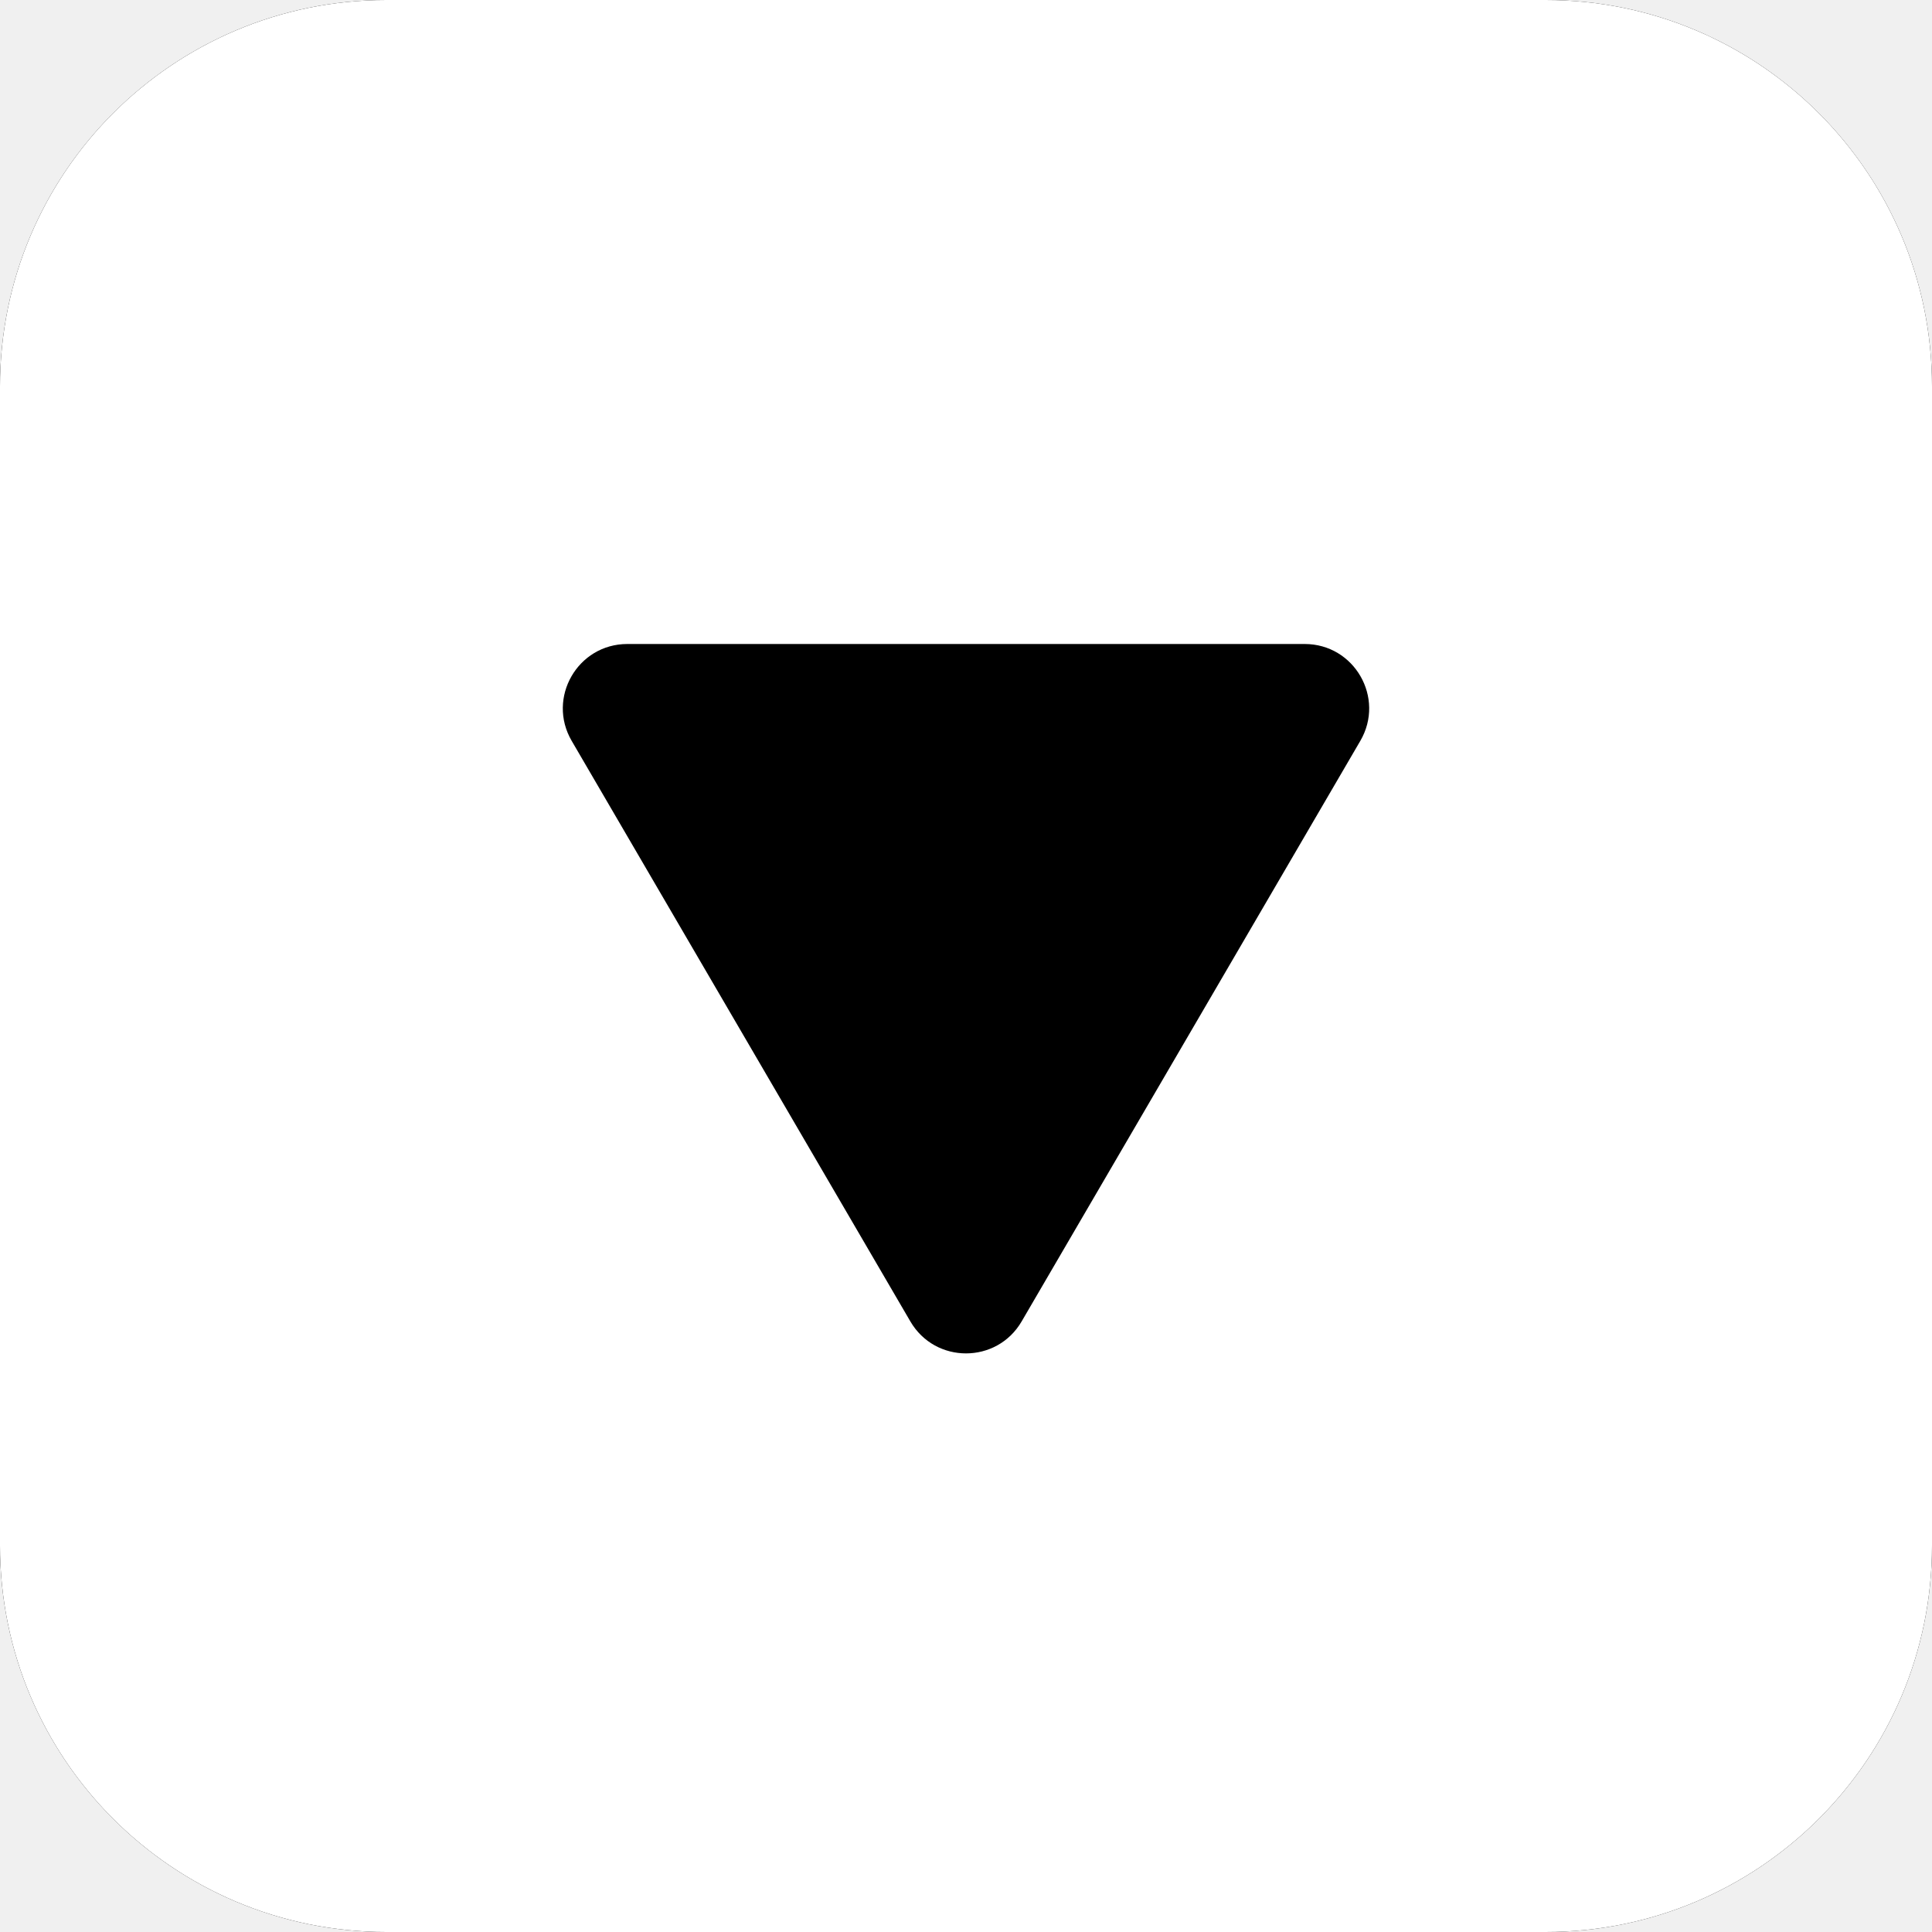
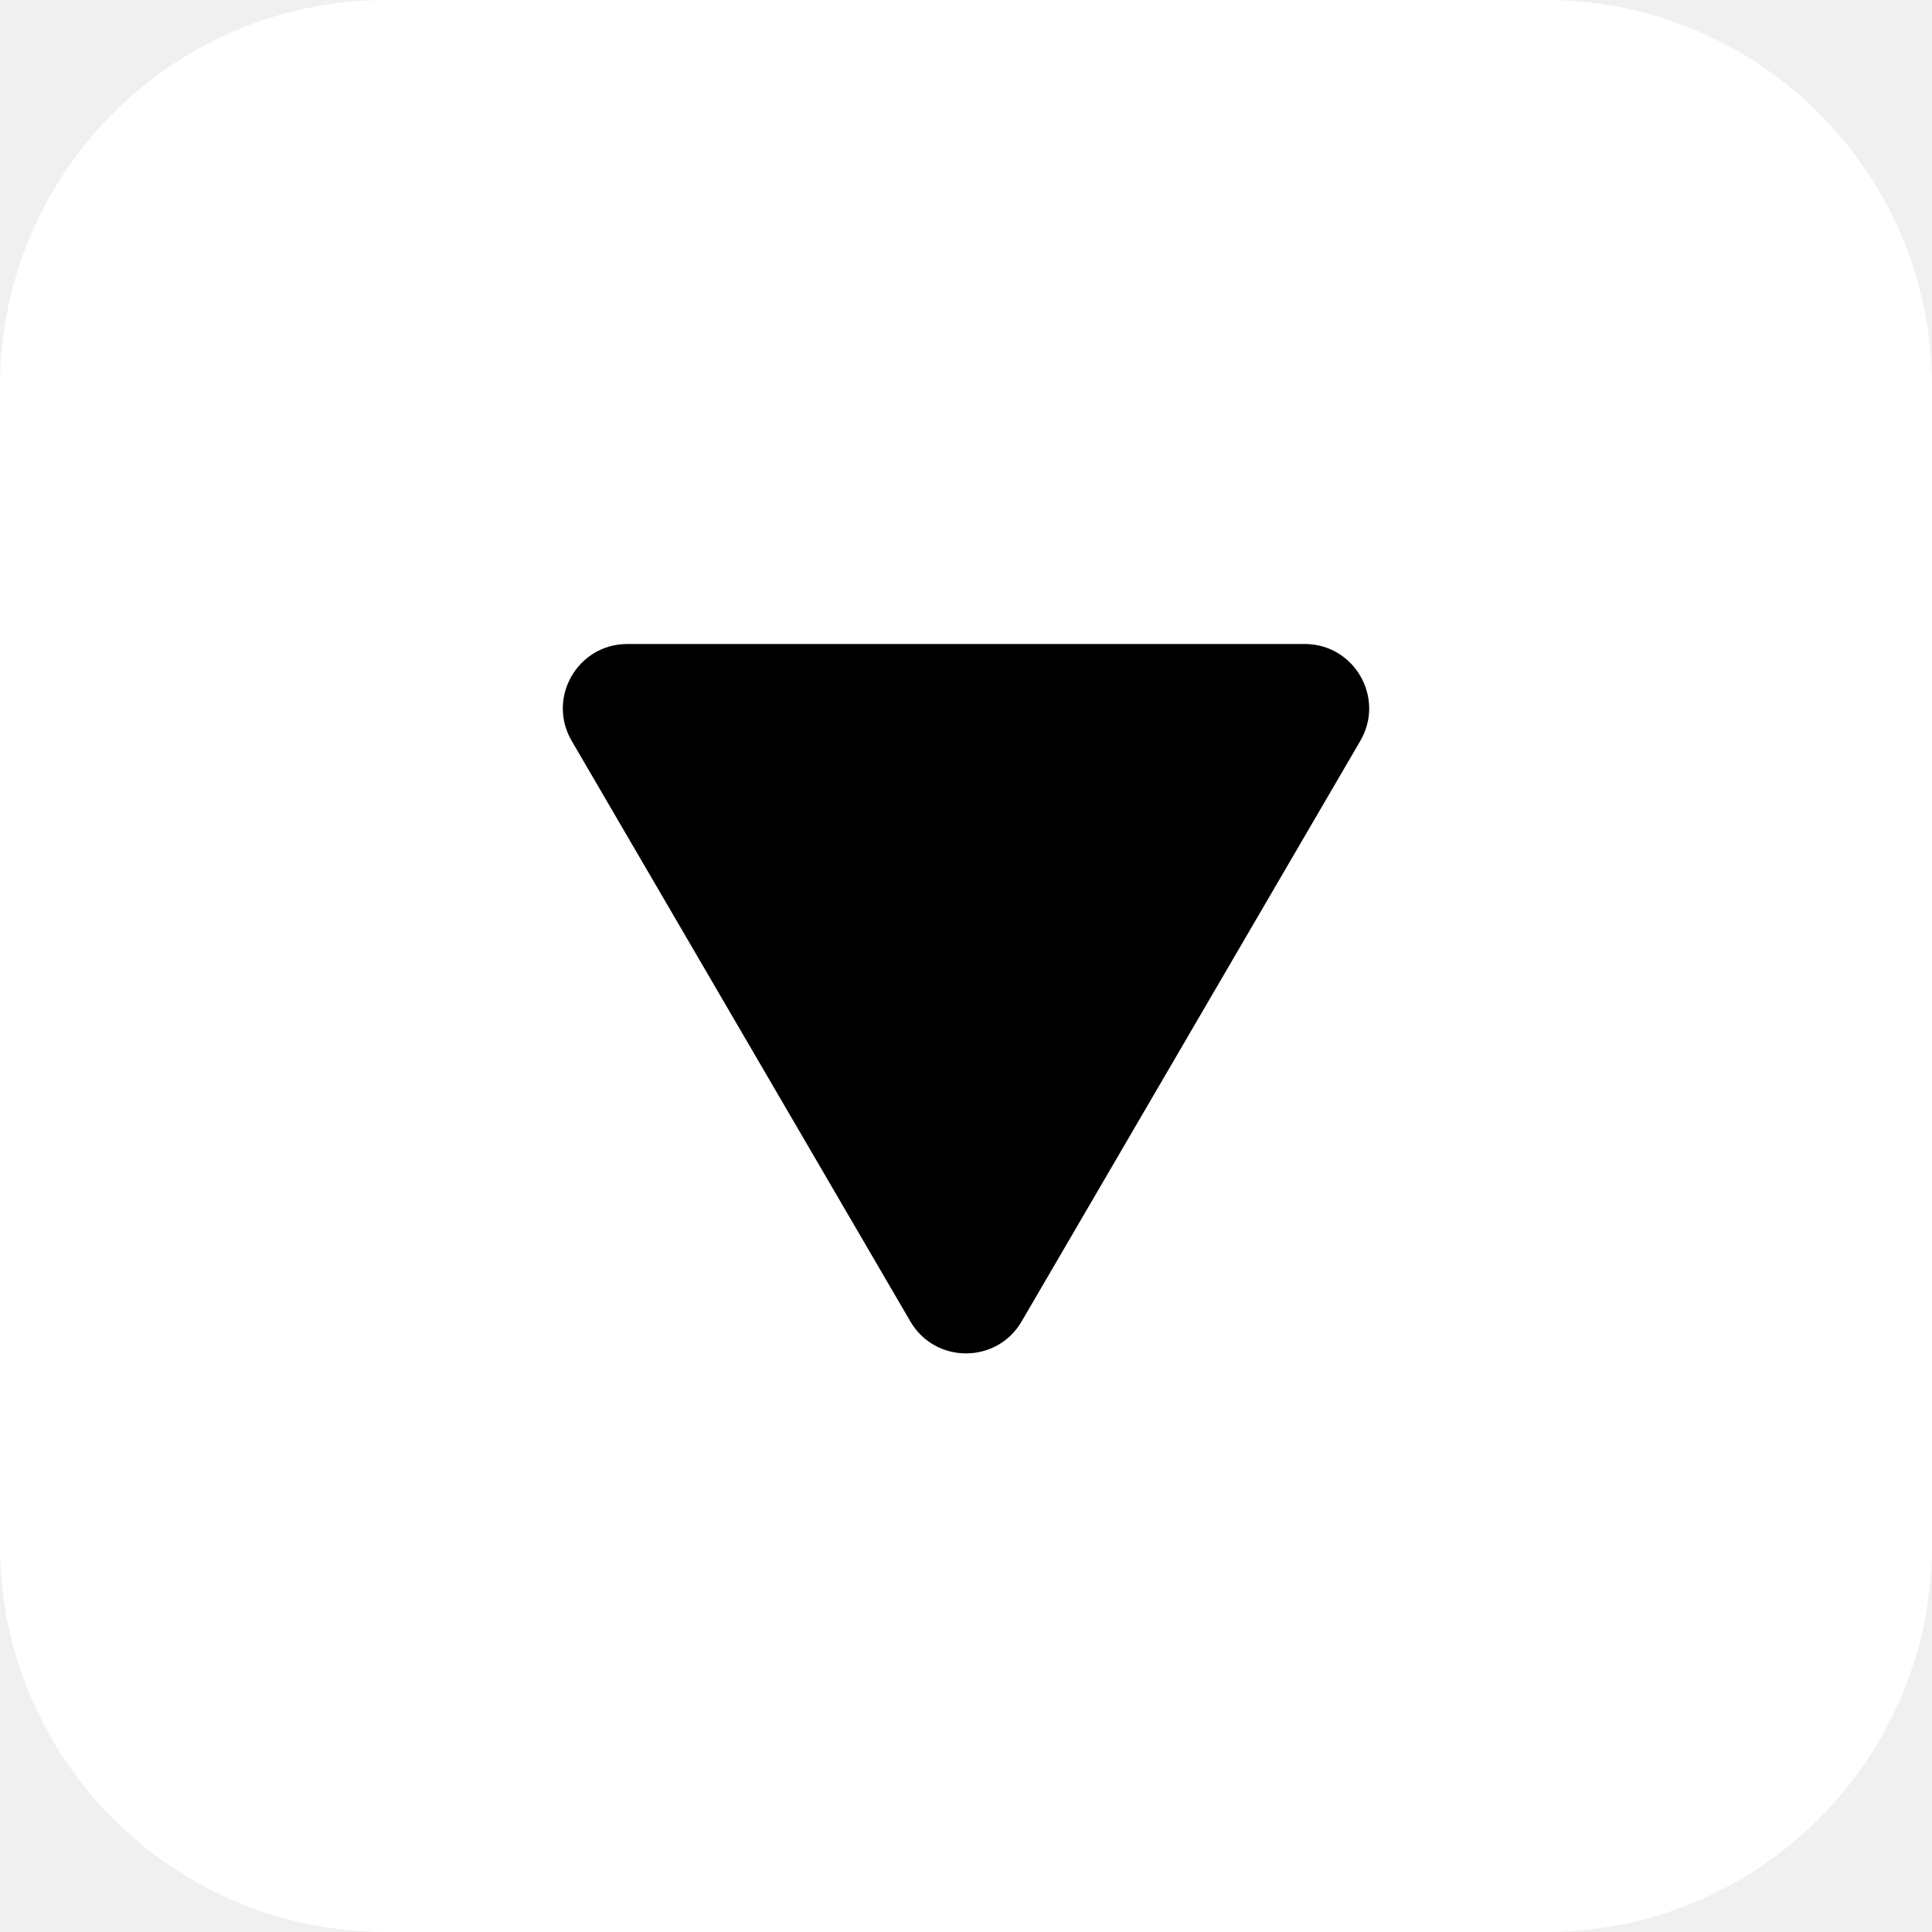
<svg xmlns="http://www.w3.org/2000/svg" width="30" height="30" viewBox="0 0 30 30" fill="none">
-   <rect width="30" height="30" rx="6" fill="black" />
-   <path fill-rule="evenodd" clip-rule="evenodd" d="M6 0C2.686 0 0 2.686 0 6V24C0 27.314 2.686 30 6 30H24C27.314 30 30 27.314 30 24V6C30 2.686 27.314 0 24 0H6ZM14.136 20.519C14.522 21.181 15.478 21.181 15.864 20.519L21.123 11.504C21.512 10.837 21.031 10 20.259 10H9.741C8.969 10 8.488 10.837 8.877 11.504L14.136 20.519Z" fill="white" />
+   <rect width="30" height="30" rx="6" fill="white" />
+   <path fill-rule="evenodd" clip-rule="evenodd" d="M15.864 20.519C15.478 21.181 14.522 21.181 14.136 20.519L8.877 11.504C8.488 10.837 8.969 10 9.741 10L20.259 10C21.031 10 21.512 10.837 21.123 11.504L15.864 20.519Z" fill="black" />
</svg>
